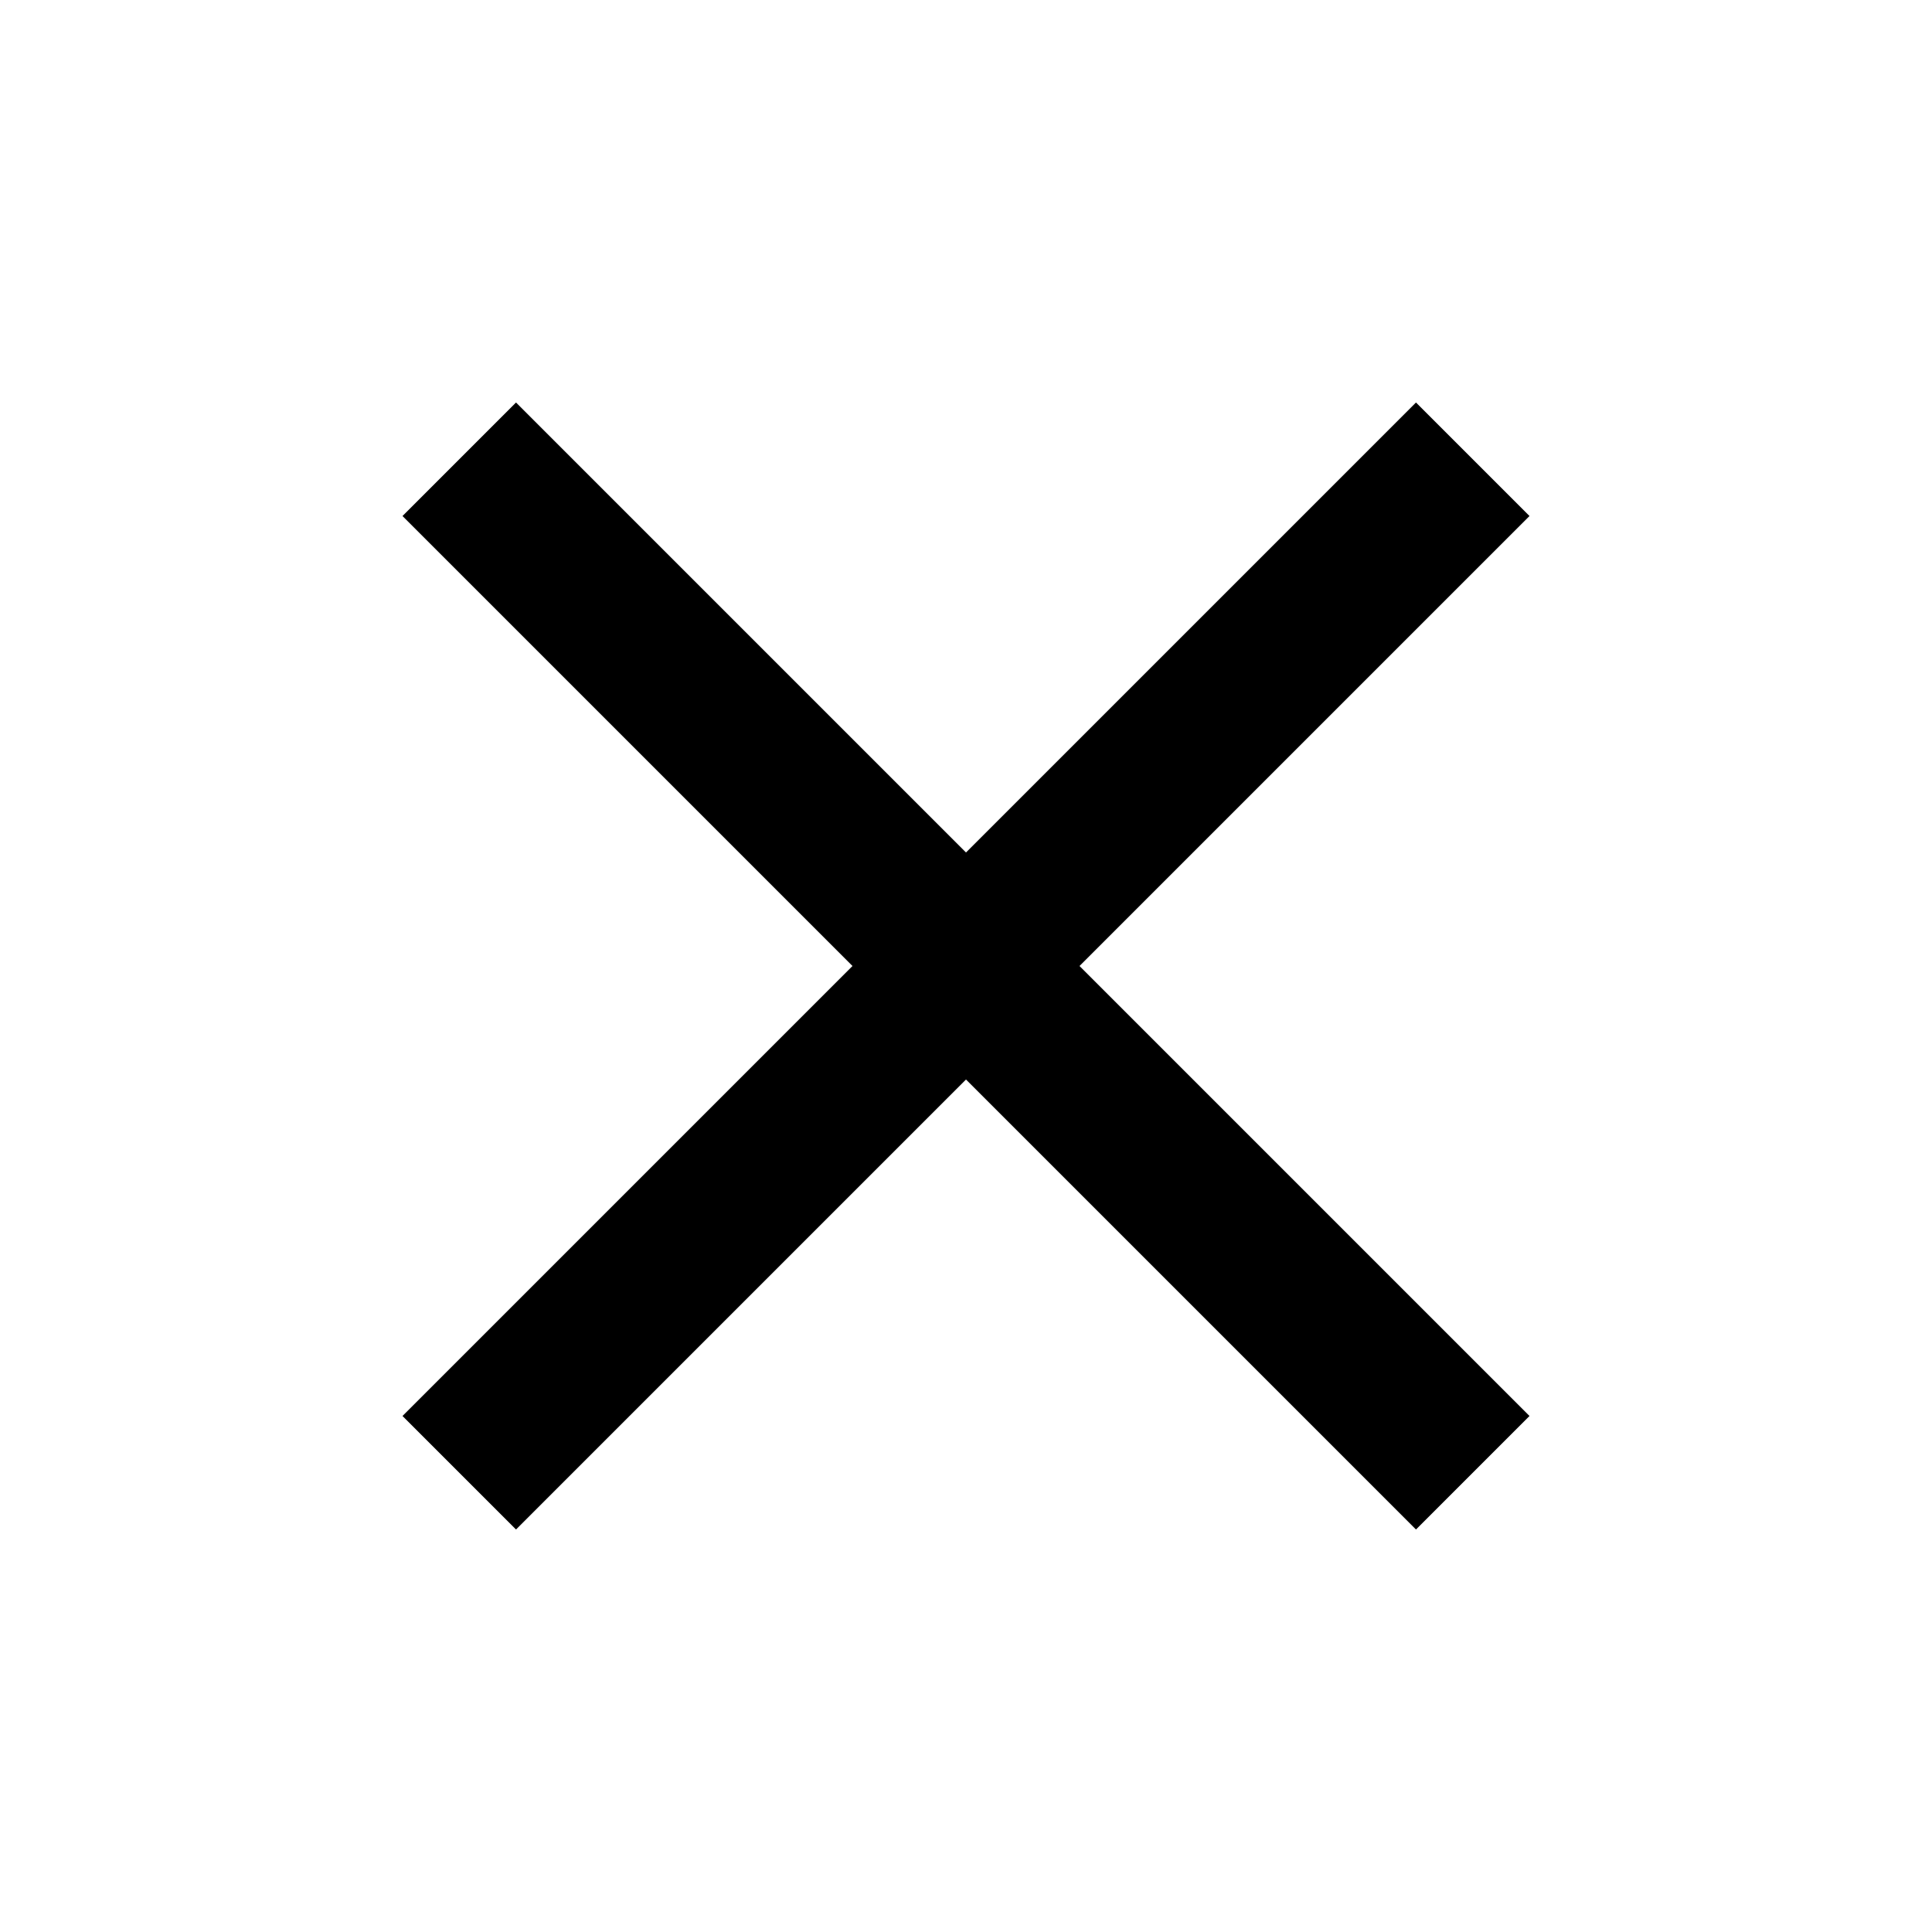
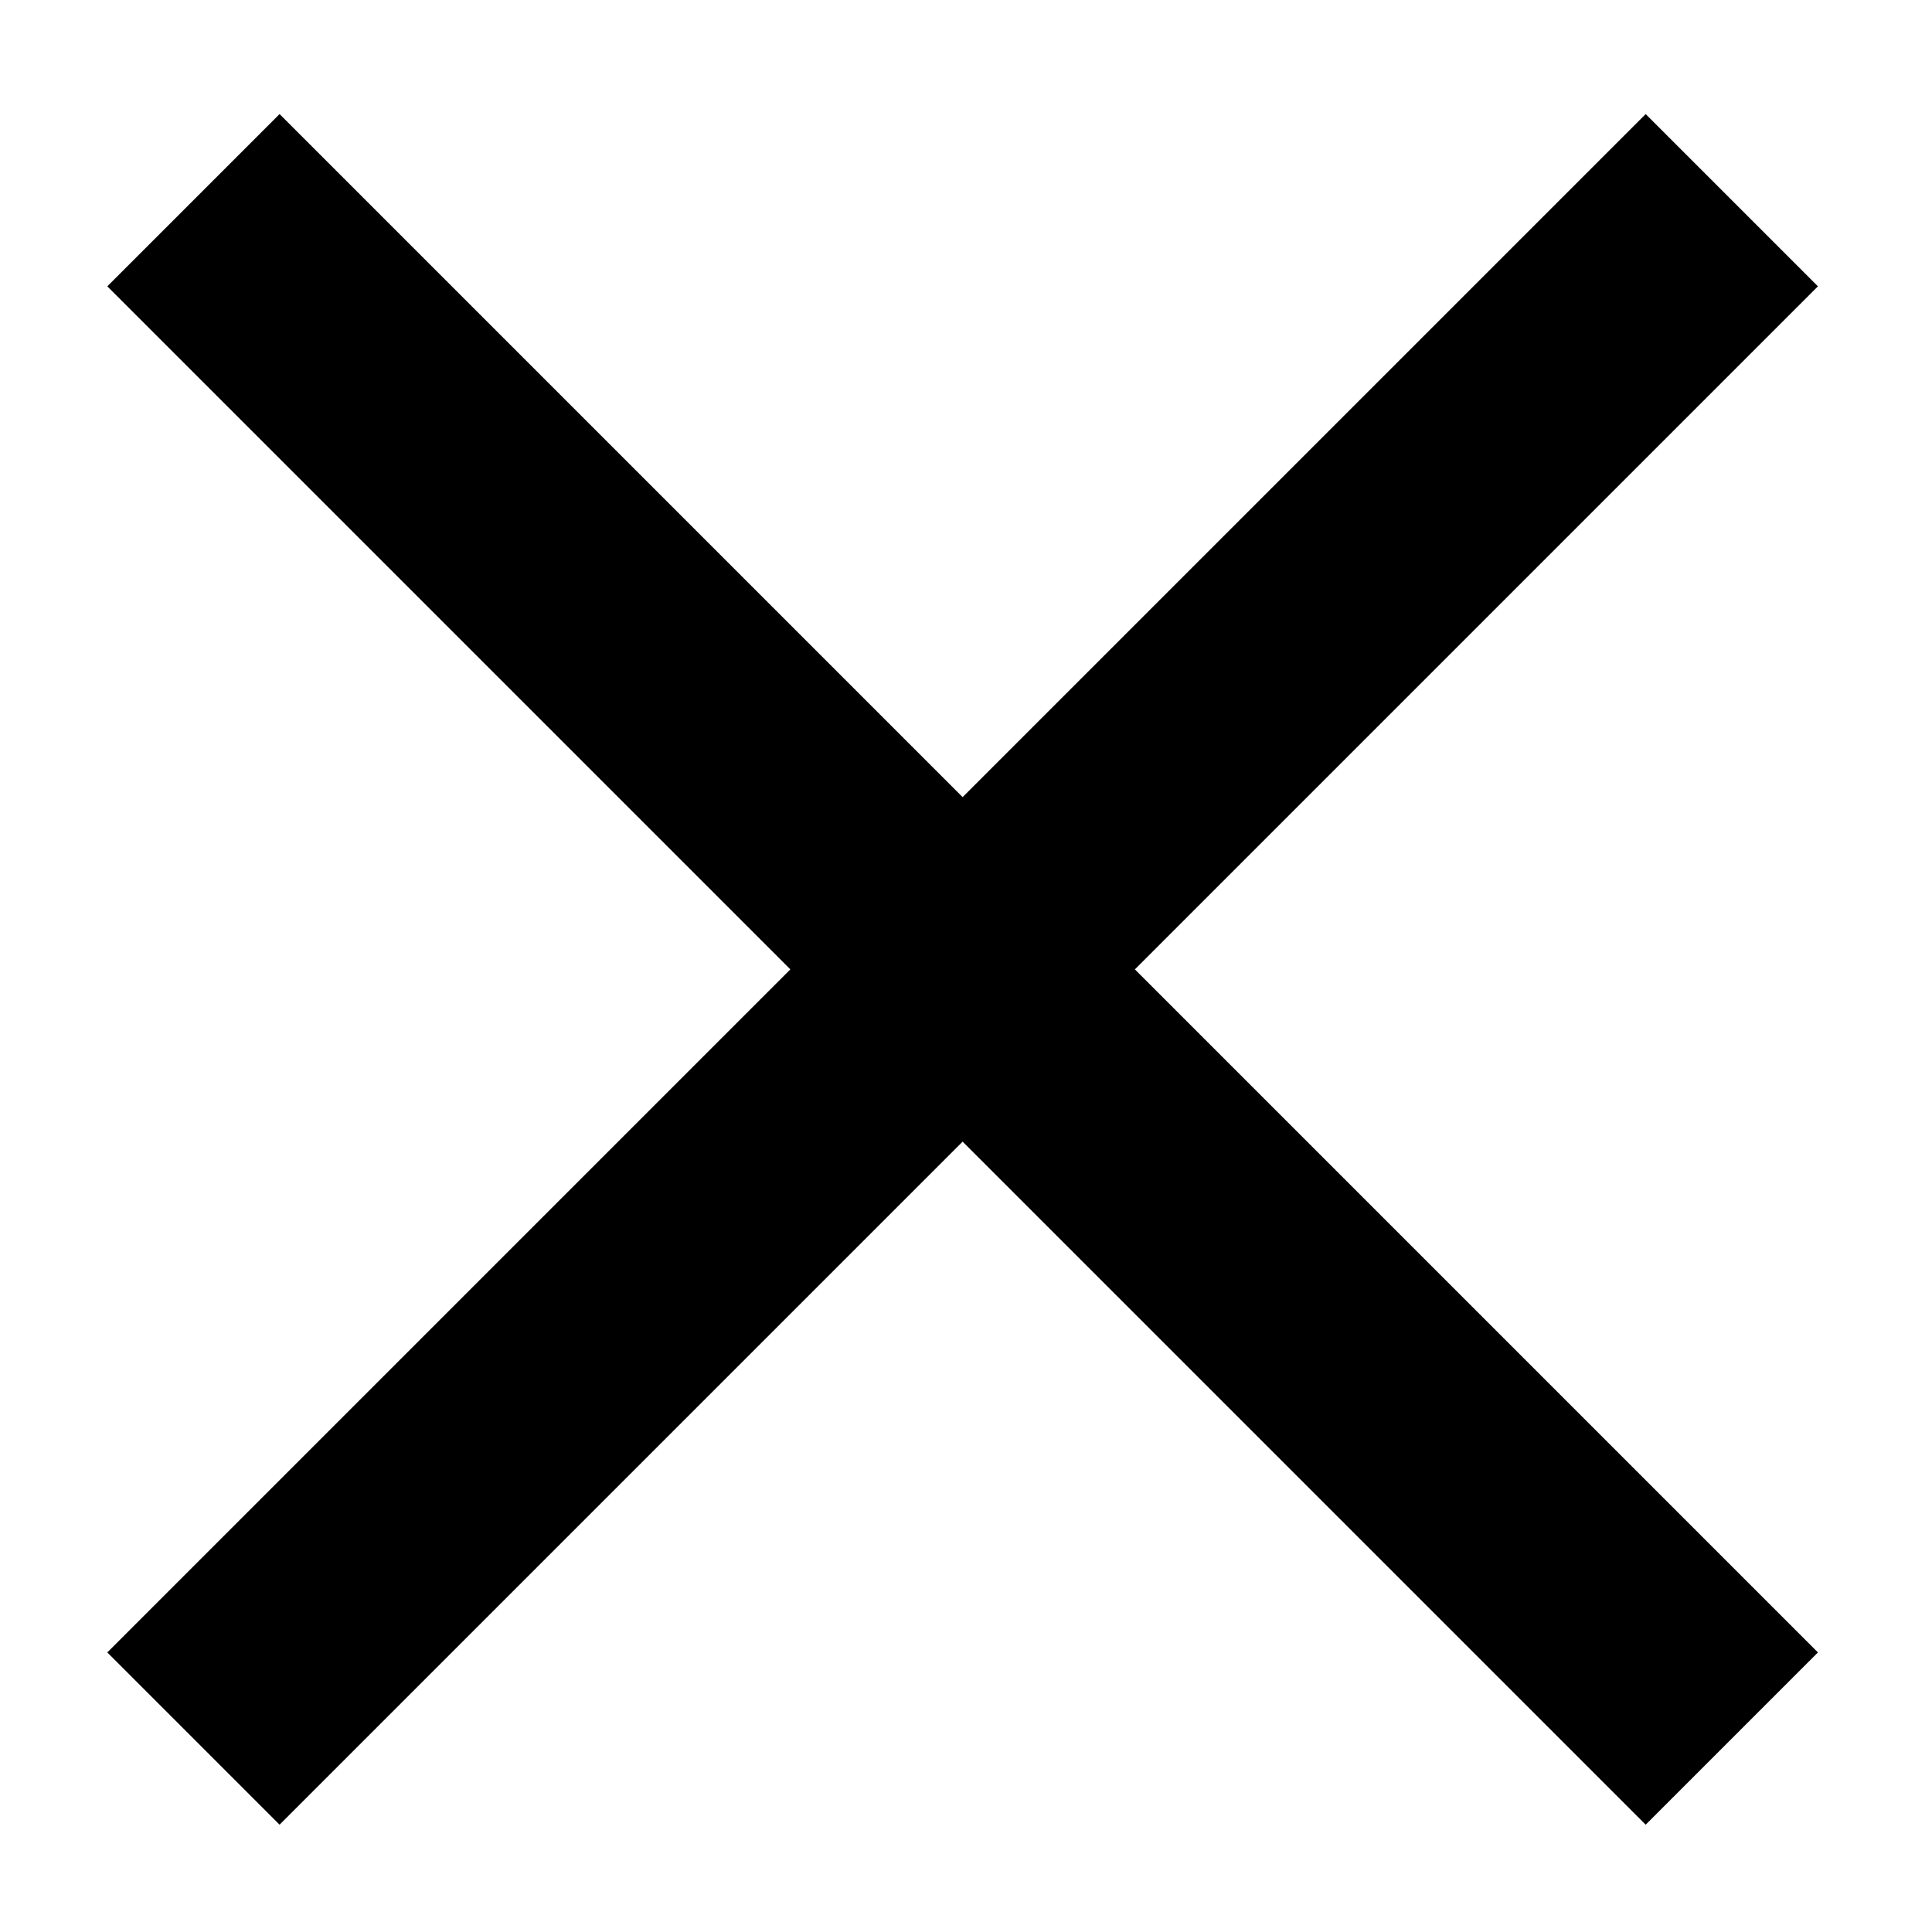
- <svg xmlns="http://www.w3.org/2000/svg" fill="#000000" height="24" viewBox="0 0 24 24" width="24">
-   <path d="M19 6.41L17.59 5 12 10.59 6.41 5 5 6.41 10.59 12 5 17.59 6.41 19 12 13.41 17.59 19 19 17.59 13.41 12z" />
-   <path d="M0 0h24v24H0z" fill="none" />
+ <svg xmlns="http://www.w3.org/2000/svg" version="1.1" id="Layer_1" x="0px" y="0px" width="24px" height="24px" viewBox="0 0 24 24" enable-background="new 0 0 24 24" xml:space="preserve">
+   <path d="M22.583,3.557l-2.14-2.14l-8.485,8.485L3.473,1.417l-2.14,2.14l8.485,8.485l-8.485,8.485l2.14,2.14l8.485-8.485l8.485,8.485  l2.14-2.14l-8.485-8.485L22.583,3.557z" />
</svg>
